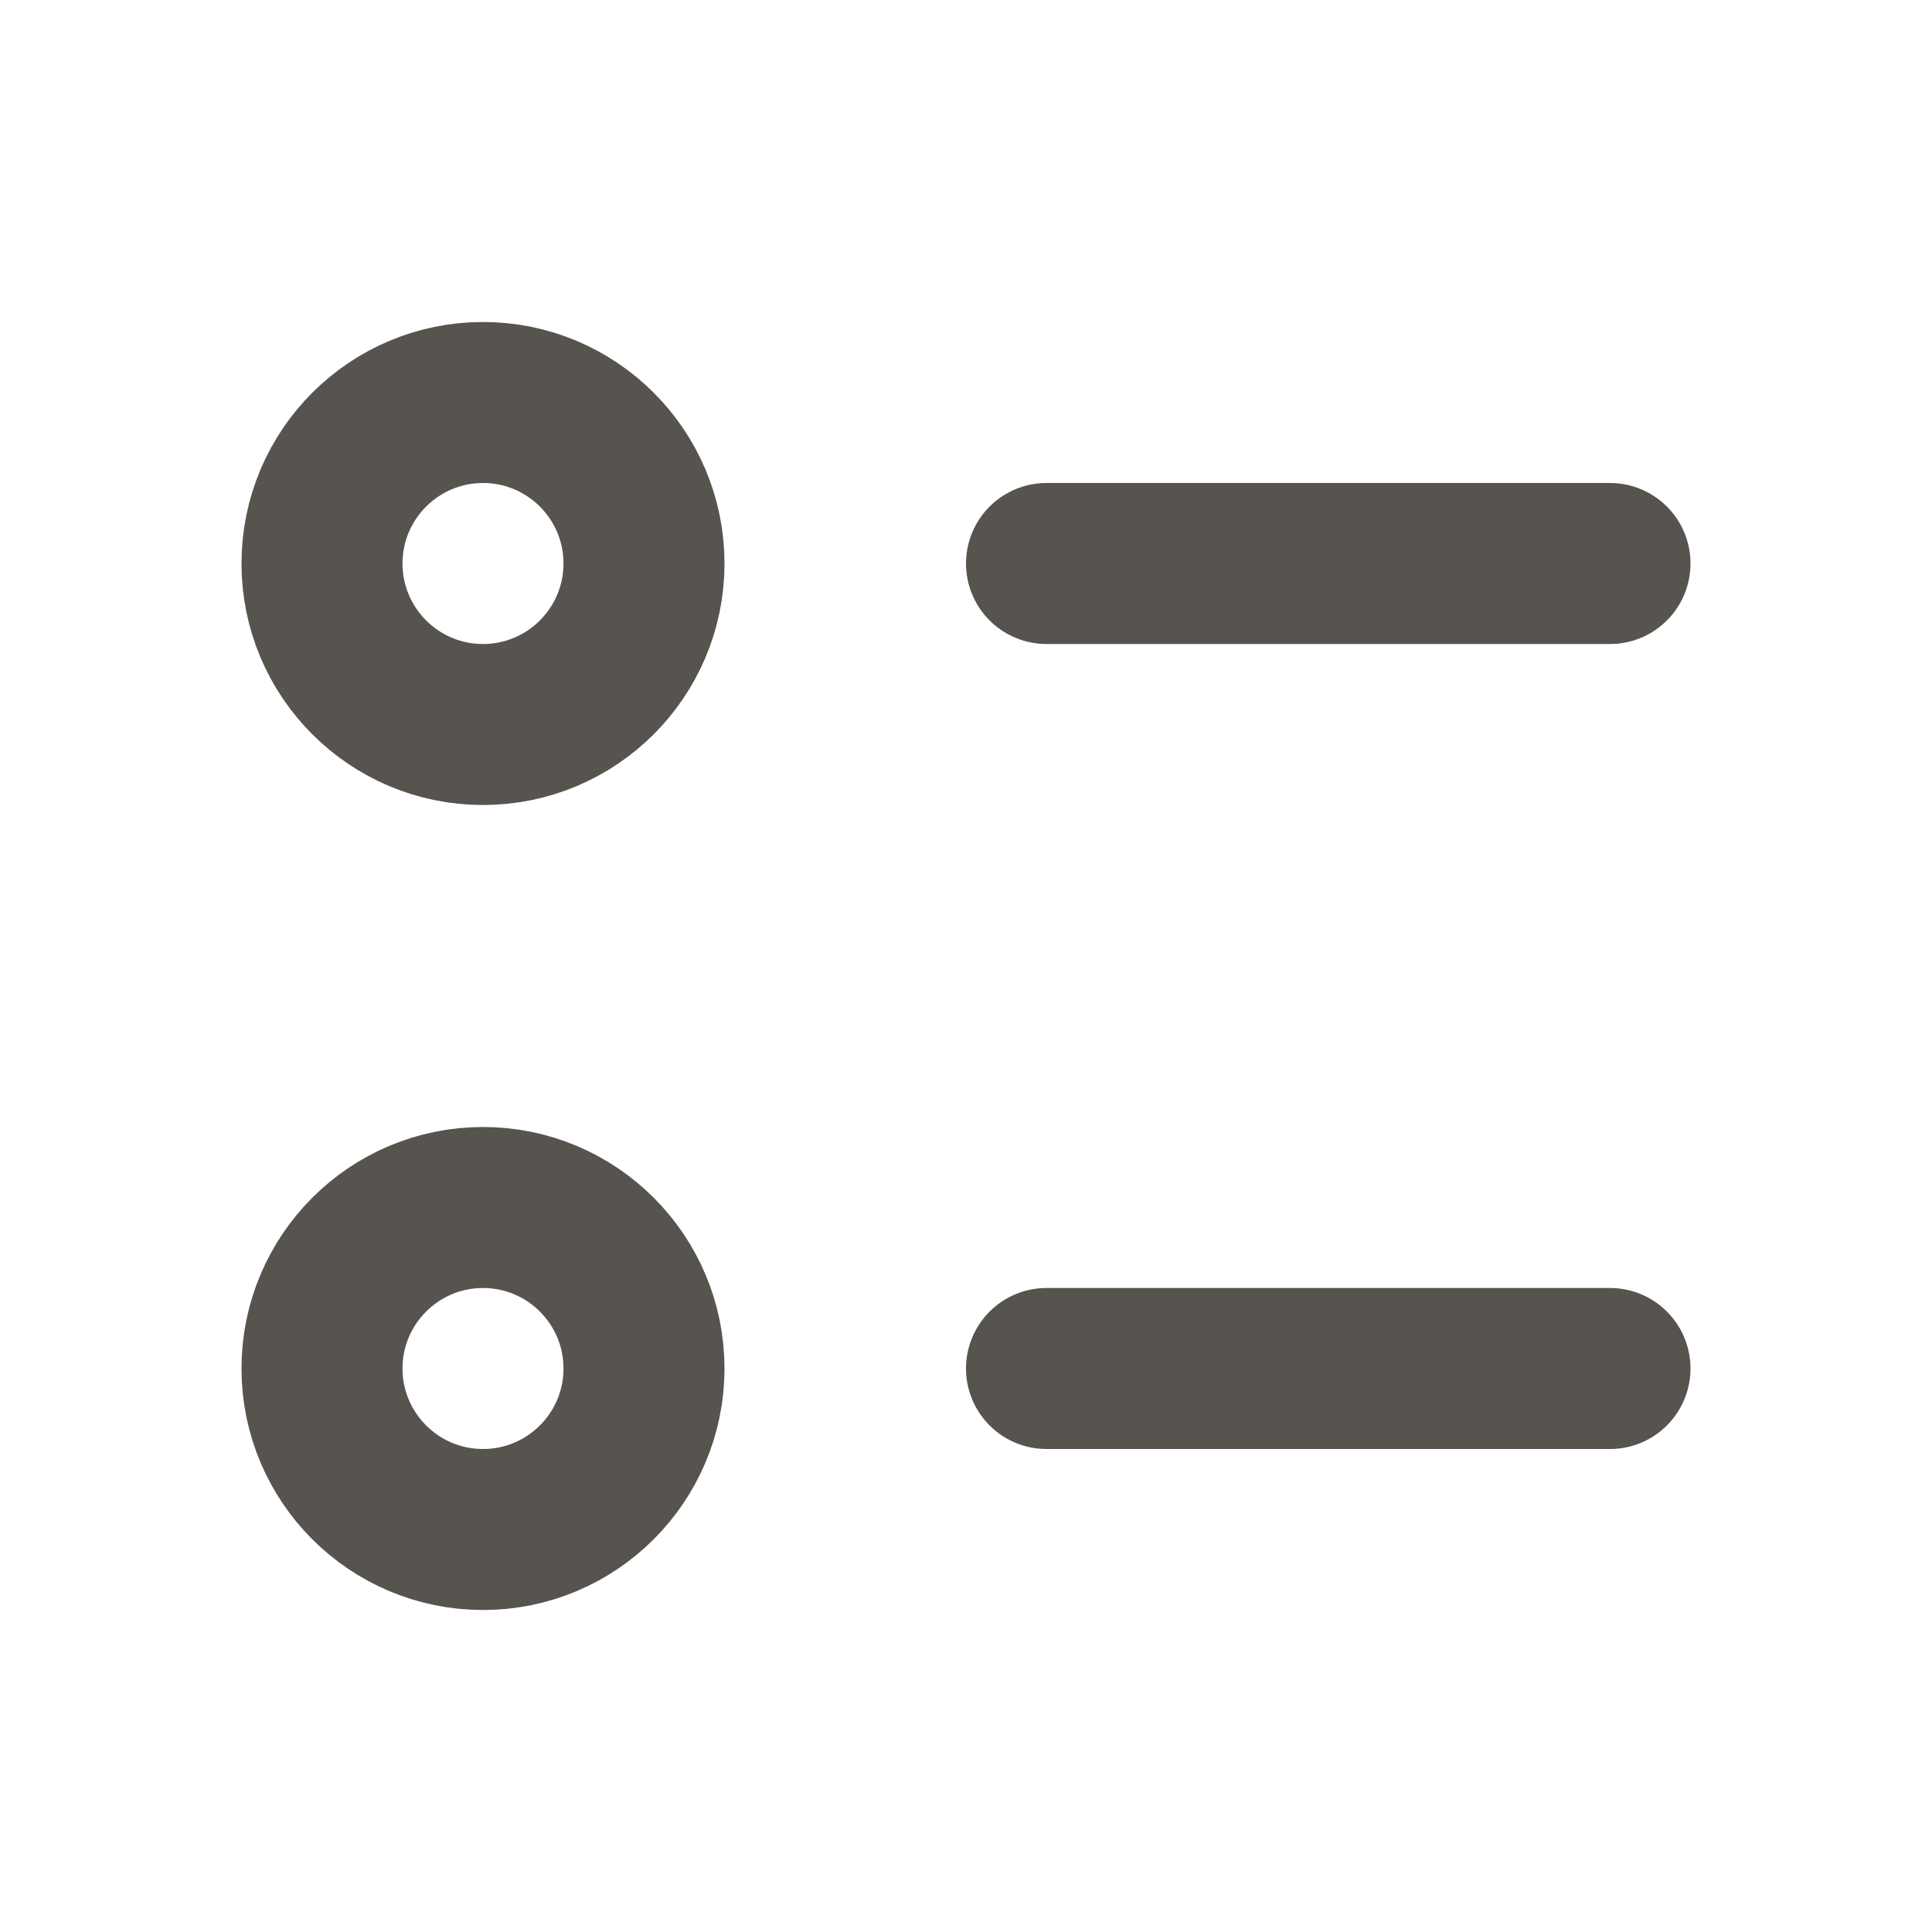
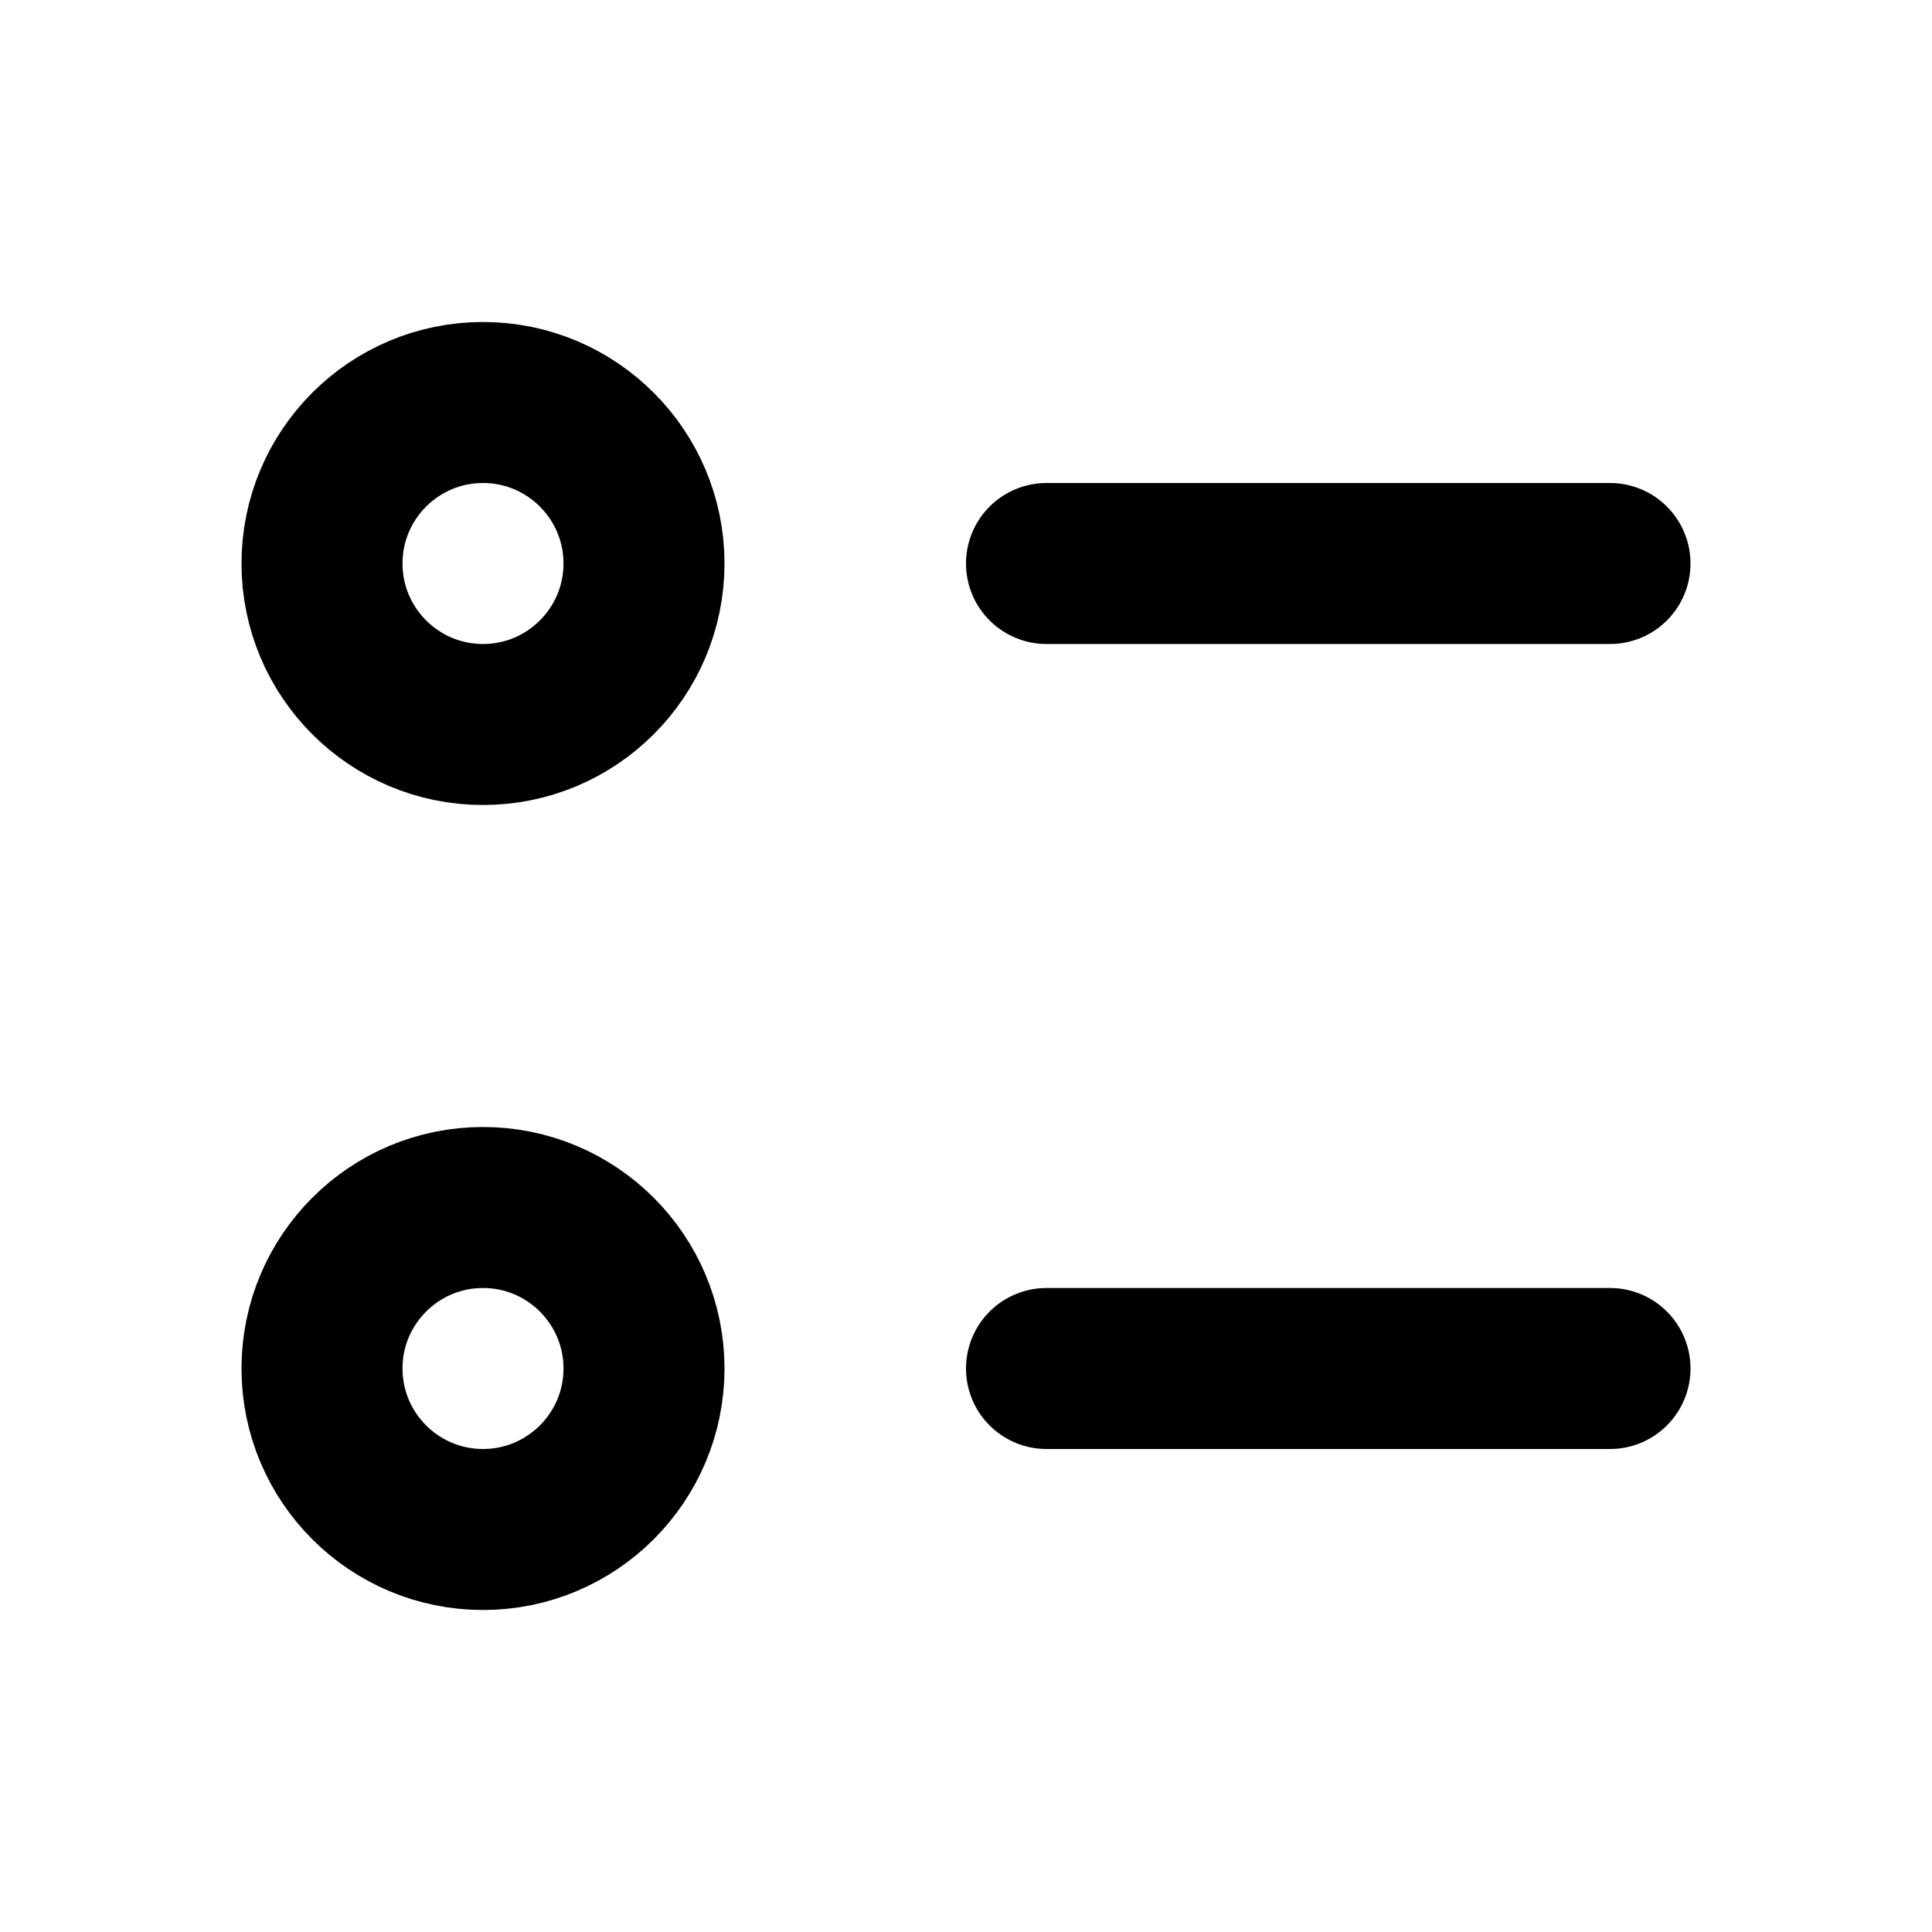
- <svg xmlns="http://www.w3.org/2000/svg" preserveAspectRatio="none" width="100%" height="100%" overflow="visible" style="display: block;" viewBox="0 0 18 18" fill="none">
+ <svg xmlns="http://www.w3.org/2000/svg" width="18" height="18" viewBox="0 0 18 18" fill="none">
  <g id="IconBulletList">
-     <path id="Vector" d="M6 5.25C6 6.078 5.328 6.75 4.5 6.75C3.672 6.75 3 6.078 3 5.25C3 4.422 3.672 3.75 4.5 3.75C5.328 3.75 6 4.422 6 5.25Z" stroke="#57534E" stroke-width="1.5" stroke-linecap="round" />
-     <path id="Vector_2" d="M6 12.75C6 13.578 5.328 14.25 4.5 14.25C3.672 14.25 3 13.578 3 12.75C3 11.922 3.672 11.25 4.5 11.25C5.328 11.25 6 11.922 6 12.75Z" stroke="#57534E" stroke-width="1.5" stroke-linecap="round" />
-     <path id="Vector_3" d="M9.75 12.75H15" stroke="#57534E" stroke-width="1.5" stroke-linecap="round" />
-     <path id="Vector_4" d="M9.75 5.25H15" stroke="#57534E" stroke-width="1.5" stroke-linecap="round" />
+     <path id="Vector" d="M6 5.25C6 6.078 5.328 6.75 4.5 6.75C3.672 6.75 3 6.078 3 5.25C3 4.422 3.672 3.75 4.5 3.75C5.328 3.75 6 4.422 6 5.25Z" stroke="currentColor" stroke-width="1.5" stroke-linecap="round" />
+     <path id="Vector_2" d="M6 12.75C6 13.578 5.328 14.25 4.5 14.25C3.672 14.25 3 13.578 3 12.75C3 11.922 3.672 11.25 4.5 11.25C5.328 11.25 6 11.922 6 12.75Z" stroke="currentColor" stroke-width="1.5" stroke-linecap="round" />
+     <path id="Vector_3" d="M9.75 12.75H15" stroke="currentColor" stroke-width="1.5" stroke-linecap="round" />
+     <path id="Vector_4" d="M9.75 5.25H15" stroke="currentColor" stroke-width="1.5" stroke-linecap="round" />
  </g>
</svg>
